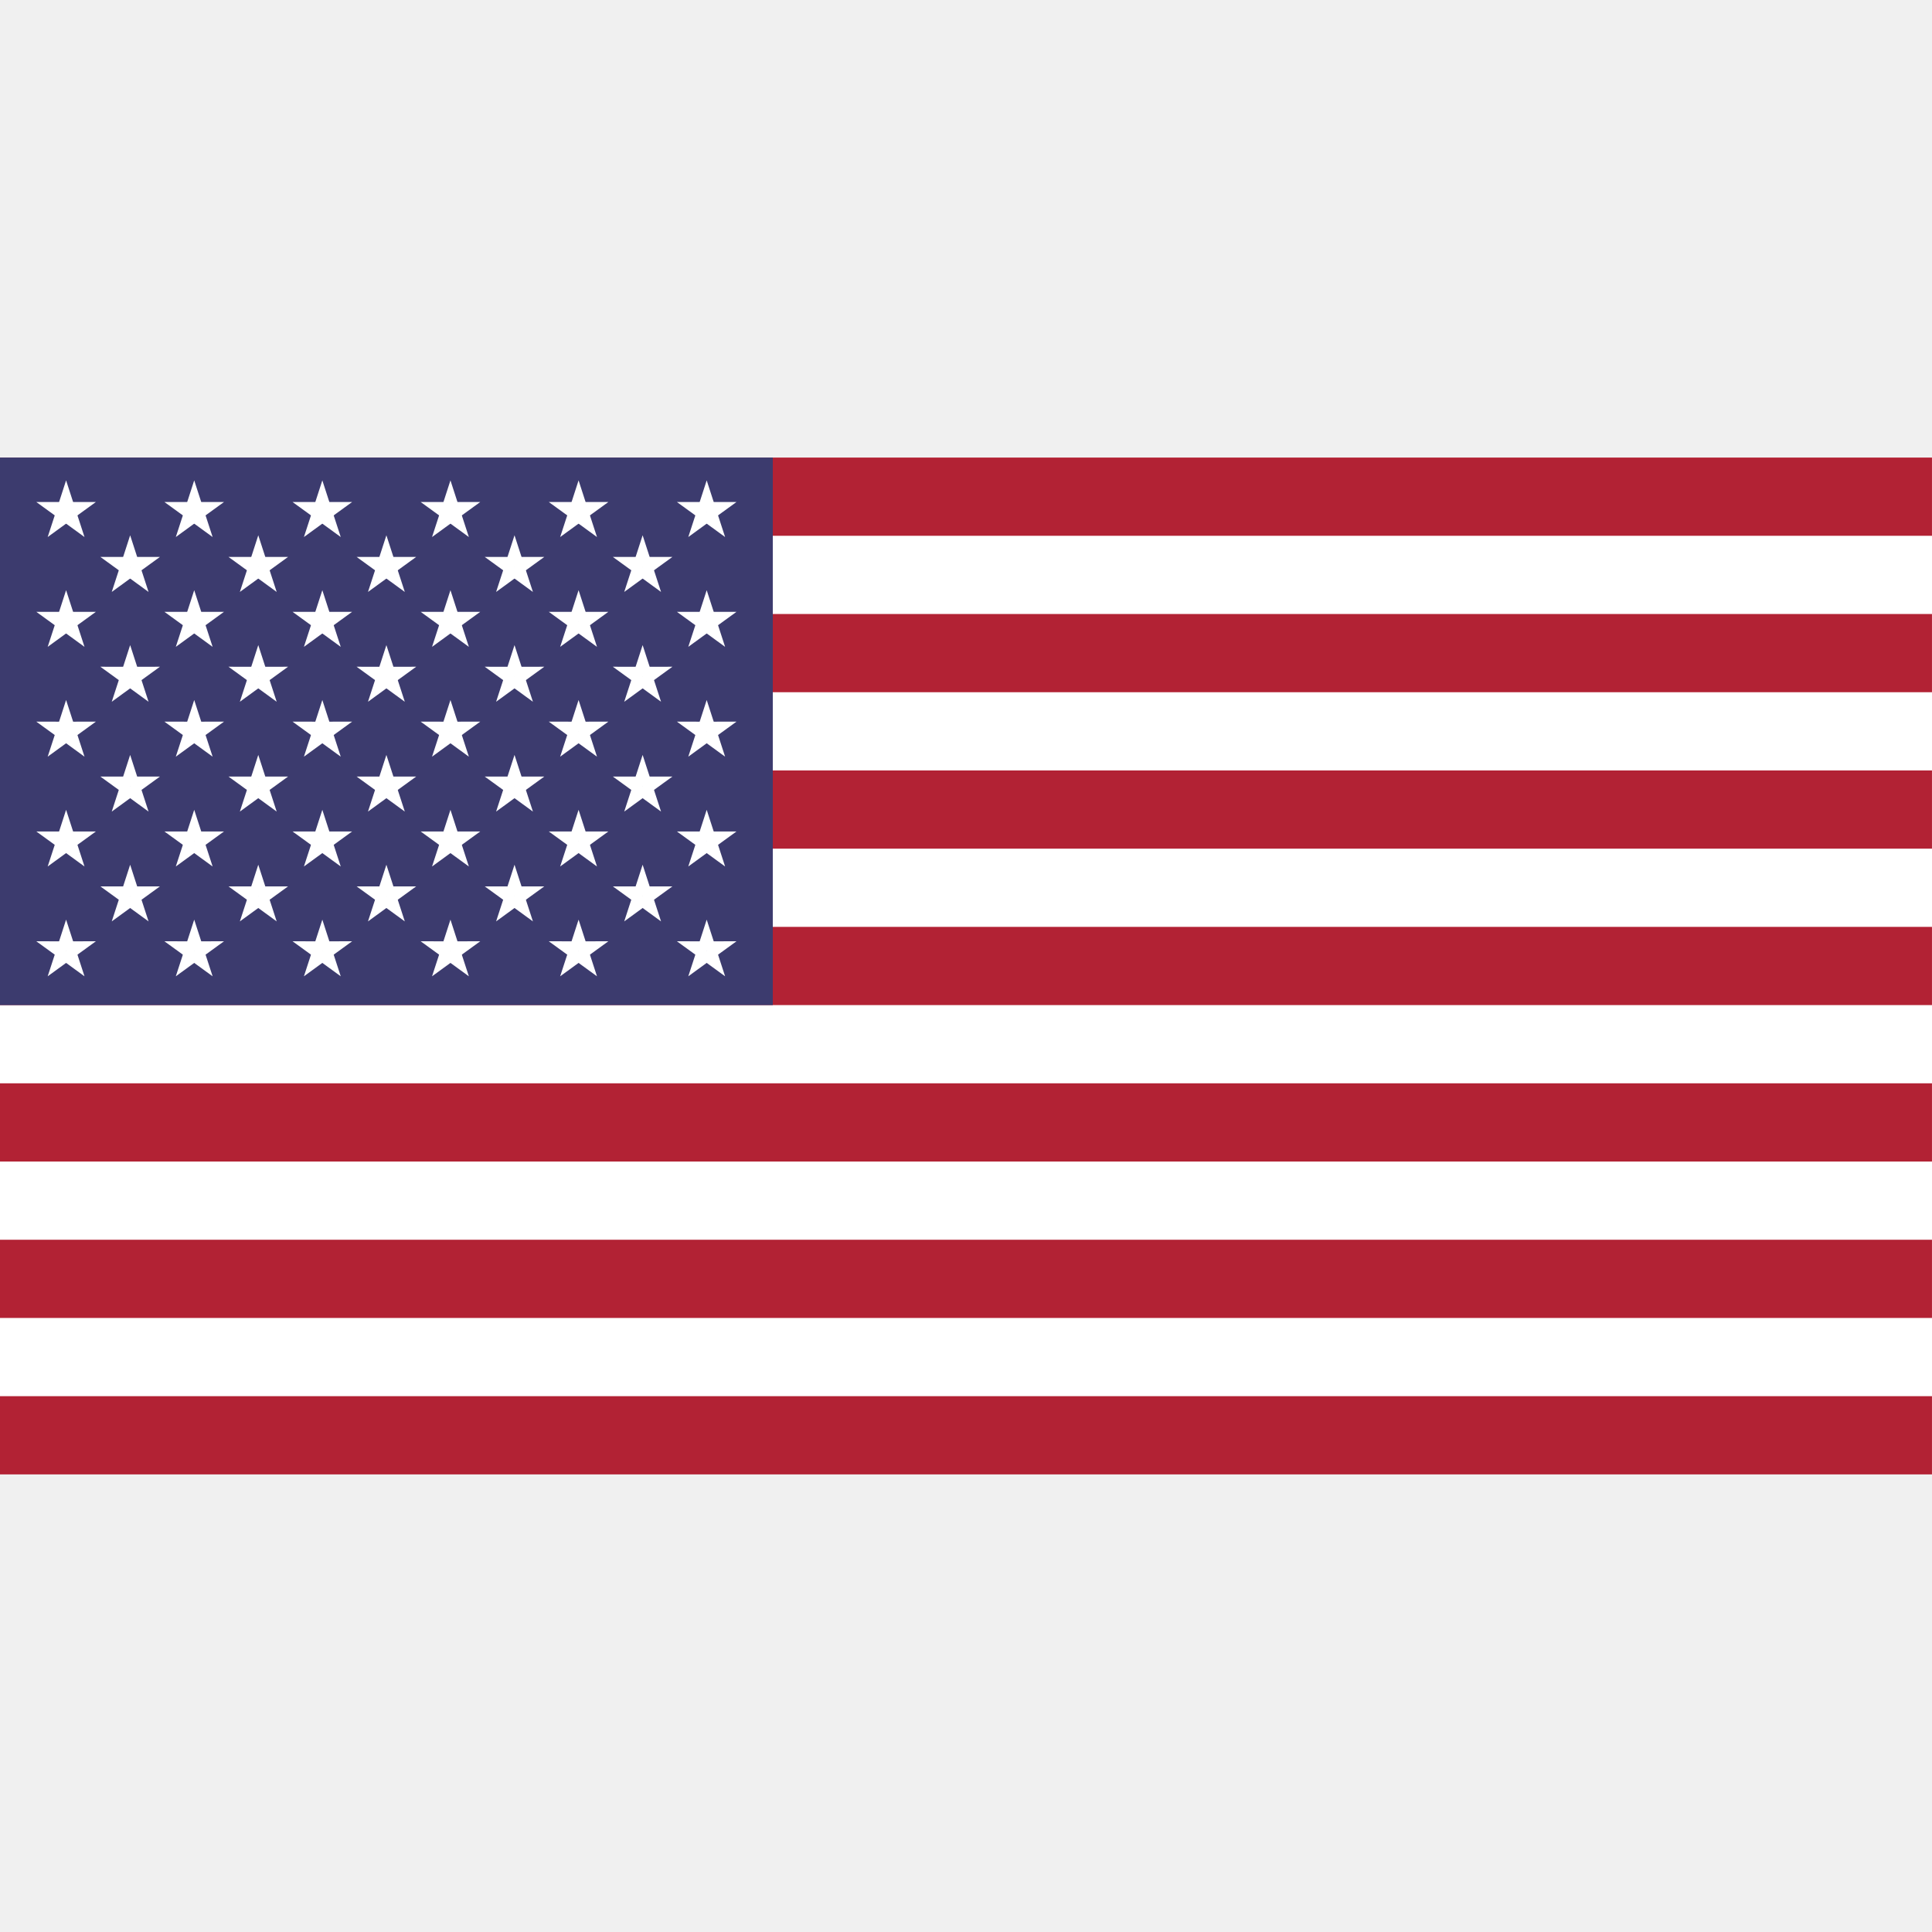
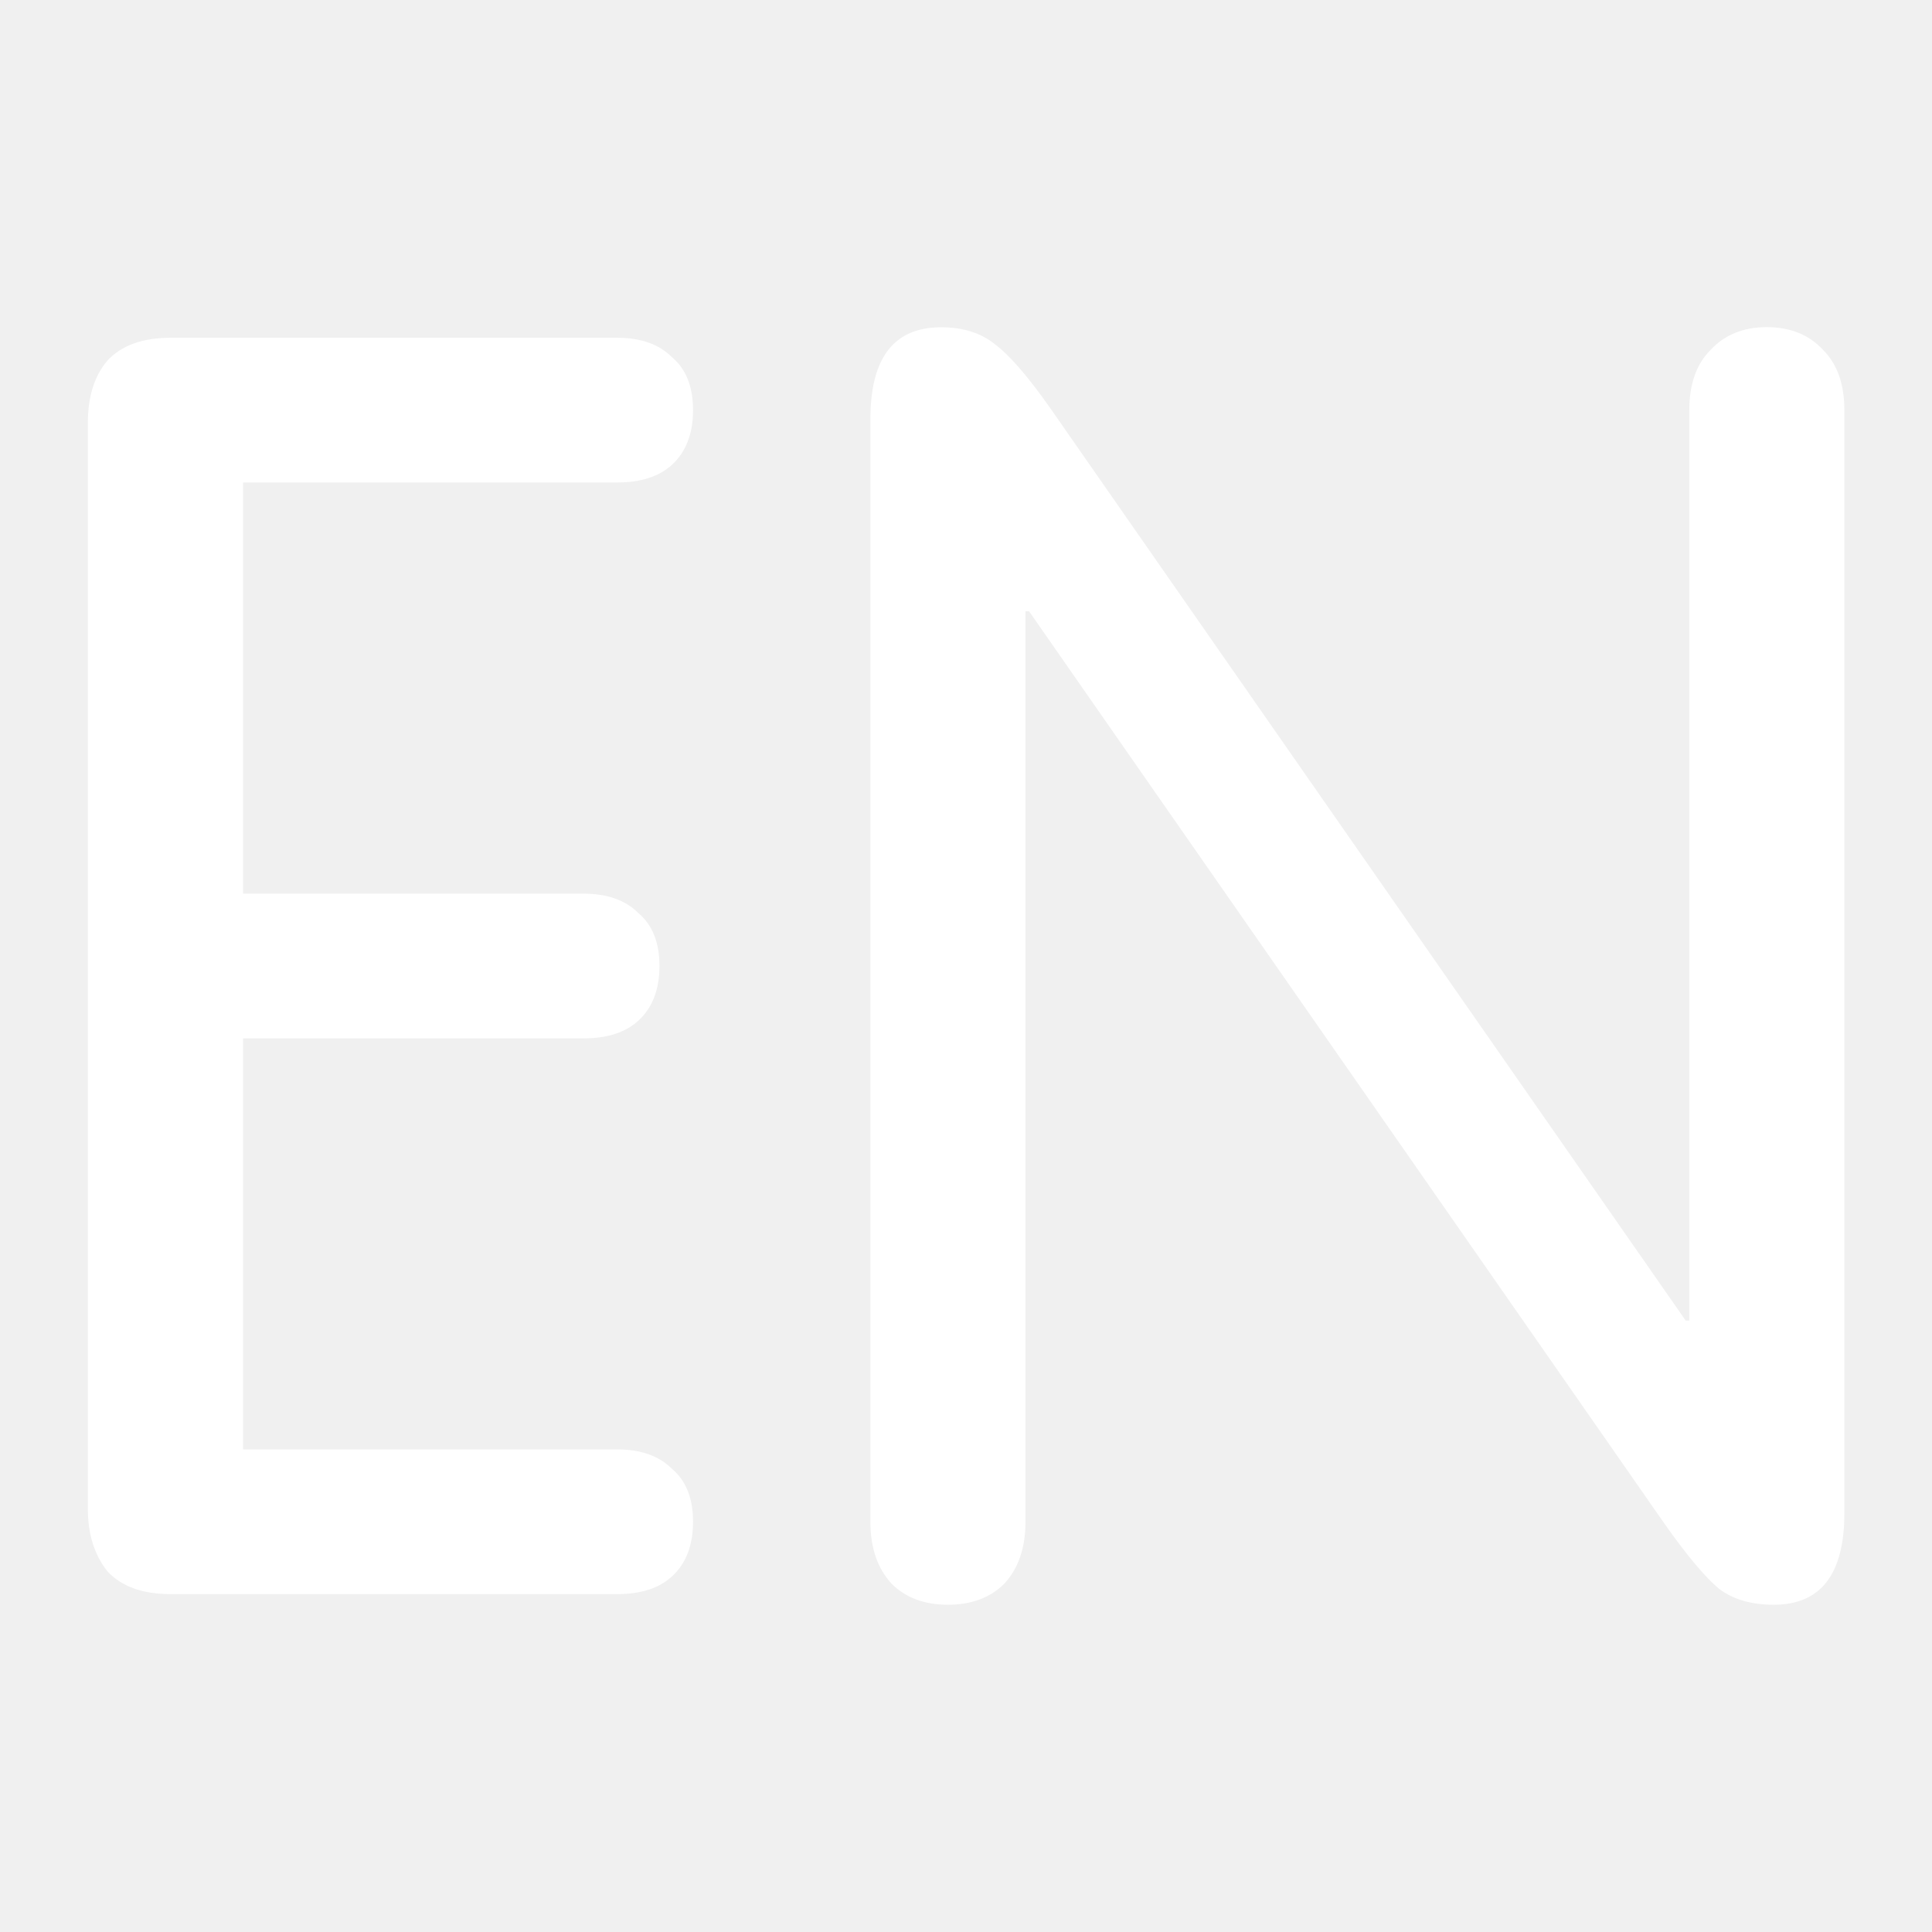
- <svg xmlns="http://www.w3.org/2000/svg" xmlns:xlink="http://www.w3.org/1999/xlink" version="1.1" width="55" height="55" viewBox="0 0 2.75 2.75" id="svg9949">
-   <defs id="defs9966">
-     <rect width="1235" height="50" x="0" y="0" id="stripe" style="fill:#b22234" />
-     <g id="u">
-       <use id="use13038" x="0" y="-0.216" width="60" height="30" xlink:href="#x4" />
-       <use id="use13040" x="0" y="0" width="60" height="30" xlink:href="#x4" />
-       <use id="use13042" x="0" y="0.216" width="60" height="30" xlink:href="#s6" />
-     </g>
-     <g id="x4">
-       <use id="use13029" x="0" y="0" width="60" height="30" xlink:href="#s6" />
-       <use id="use13031" x="0" y="0.054" width="60" height="30" xlink:href="#s5" />
-       <use id="use13033" x="0" y="0.108" width="60" height="30" xlink:href="#s6" />
-       <use id="use13035" x="0" y="0.162" width="60" height="30" xlink:href="#s5" />
-     </g>
-     <g id="s6">
-       <use id="use13024" x="-0.063" y="0" width="60" height="30" xlink:href="#s5" />
-       <use id="use13026" x="0.315" y="0" width="60" height="30" xlink:href="#star" />
-     </g>
-     <g id="s5">
-       <use id="use13013" x="-0.252" y="0" width="60" height="30" xlink:href="#star" />
-       <use id="use13015" x="-0.126" y="0" width="60" height="30" xlink:href="#star" />
-       <use id="use13017" x="0" y="0" width="60" height="30" xlink:href="#star" />
-       <use id="use13019" x="0.126" y="0" width="60" height="30" xlink:href="#star" />
-       <use id="use13021" x="0.252" y="0" width="60" height="30" xlink:href="#star" />
-     </g>
-     <g id="star">
-       <use transform="matrix(-0.809017,-0.5877853,0.5877853,-0.809017,0,0)" id="use13002" x="0" y="0" width="60" height="30" xlink:href="#pt" />
-       <use transform="matrix(0.309017,-0.9510565,0.9510565,0.309017,0,0)" id="use13004" x="0" y="0" width="60" height="30" xlink:href="#pt" />
-       <use id="use13006" x="0" y="0" width="60" height="30" xlink:href="#pt" />
-       <use transform="matrix(0.309017,0.9510565,-0.9510565,0.309017,0,0)" id="use13008" x="0" y="0" width="60" height="30" xlink:href="#pt" />
-       <use transform="matrix(-0.809017,0.5877853,-0.5877853,-0.809017,0,0)" id="use13010" x="0" y="0" width="60" height="30" xlink:href="#pt" />
-     </g>
-     <polygon points="0.162,0 -0.162,0 0,-0.5 " transform="scale(0.0616,0.0616)" id="pt" style="fill:#ffffff" />
-   </defs>
-   <clipPath id="t">
-     <path d="m 30,15 h 30 v 15 z m 0,0 V 30 H 0 z m 0,0 H 0 V 0 z m 0,0 V 0 h 30 z" id="path9952" />
-   </clipPath>
-   <g transform="matrix(0.00222669,0,0,0.00222669,0,0.6513)" id="g13095">
-     <rect width="1235" height="650" x="0" y="0" id="rect13045" style="fill:#ffffff" />
-     <use id="use13047" x="0" y="0" width="1" height="1" xlink:href="#stripe" />
-     <use id="use13049" x="0" y="100" width="1" height="1" xlink:href="#stripe" />
-     <use id="use13051" x="0" y="200" width="1" height="1" xlink:href="#stripe" />
-     <use id="use13053" x="0" y="300" width="1" height="1" xlink:href="#stripe" />
-     <use id="use13055" x="0" y="400" width="1" height="1" xlink:href="#stripe" />
-     <use id="use13057" x="0" y="500" width="1" height="1" xlink:href="#stripe" />
-     <use id="use13059" x="0" y="600" width="1" height="1" xlink:href="#stripe" />
-     <rect width="494" height="350" x="0" y="0" id="rect13061" style="fill:#3c3b6e" />
-     <use transform="matrix(650,0,0,650,247,175)" id="use13063" x="0" y="0" width="1" height="1" xlink:href="#u" />
+ <svg xmlns="http://www.w3.org/2000/svg" height="55" viewBox="0 0 14.552 14.552" width="55">
+   <g fill="#fff" stroke-width=".332" transform="translate(0 -282.4479)">
+     <path d="m1.831 290.269h2.565q.266 0 .412-.133.159-.146.159-.412 0-.266-.159-.399-.146-.146-.412-.146h-2.565v-3.097h2.818q.266 0 .412-.133.159-.146.159-.412 0-.266-.159-.399-.146-.146-.412-.146h-3.363q-.319 0-.478.173-.146.173-.146.465v8.187q0 .279.146.465.159.173.478.173h3.363q.266 0 .412-.133.159-.146.159-.412 0-.266-.159-.399-.146-.146-.412-.146h-2.818z" />
+     <path d="m7.724 287.052h.027l4.785 6.871q.253.359.412.492.159.12.412.12.532 0 .532-.691v-8.307q0-.292-.159-.452-.159-.173-.425-.173-.266 0-.425.173-.159.159-.159.452v6.858h-.027l-4.785-6.871q-.253-.359-.412-.478-.159-.133-.412-.133-.532 0-.532.691v8.307q0 .292.159.465.159.159.425.159.266 0 .425-.159.159-.173.159-.465z" />
  </g>
</svg>
